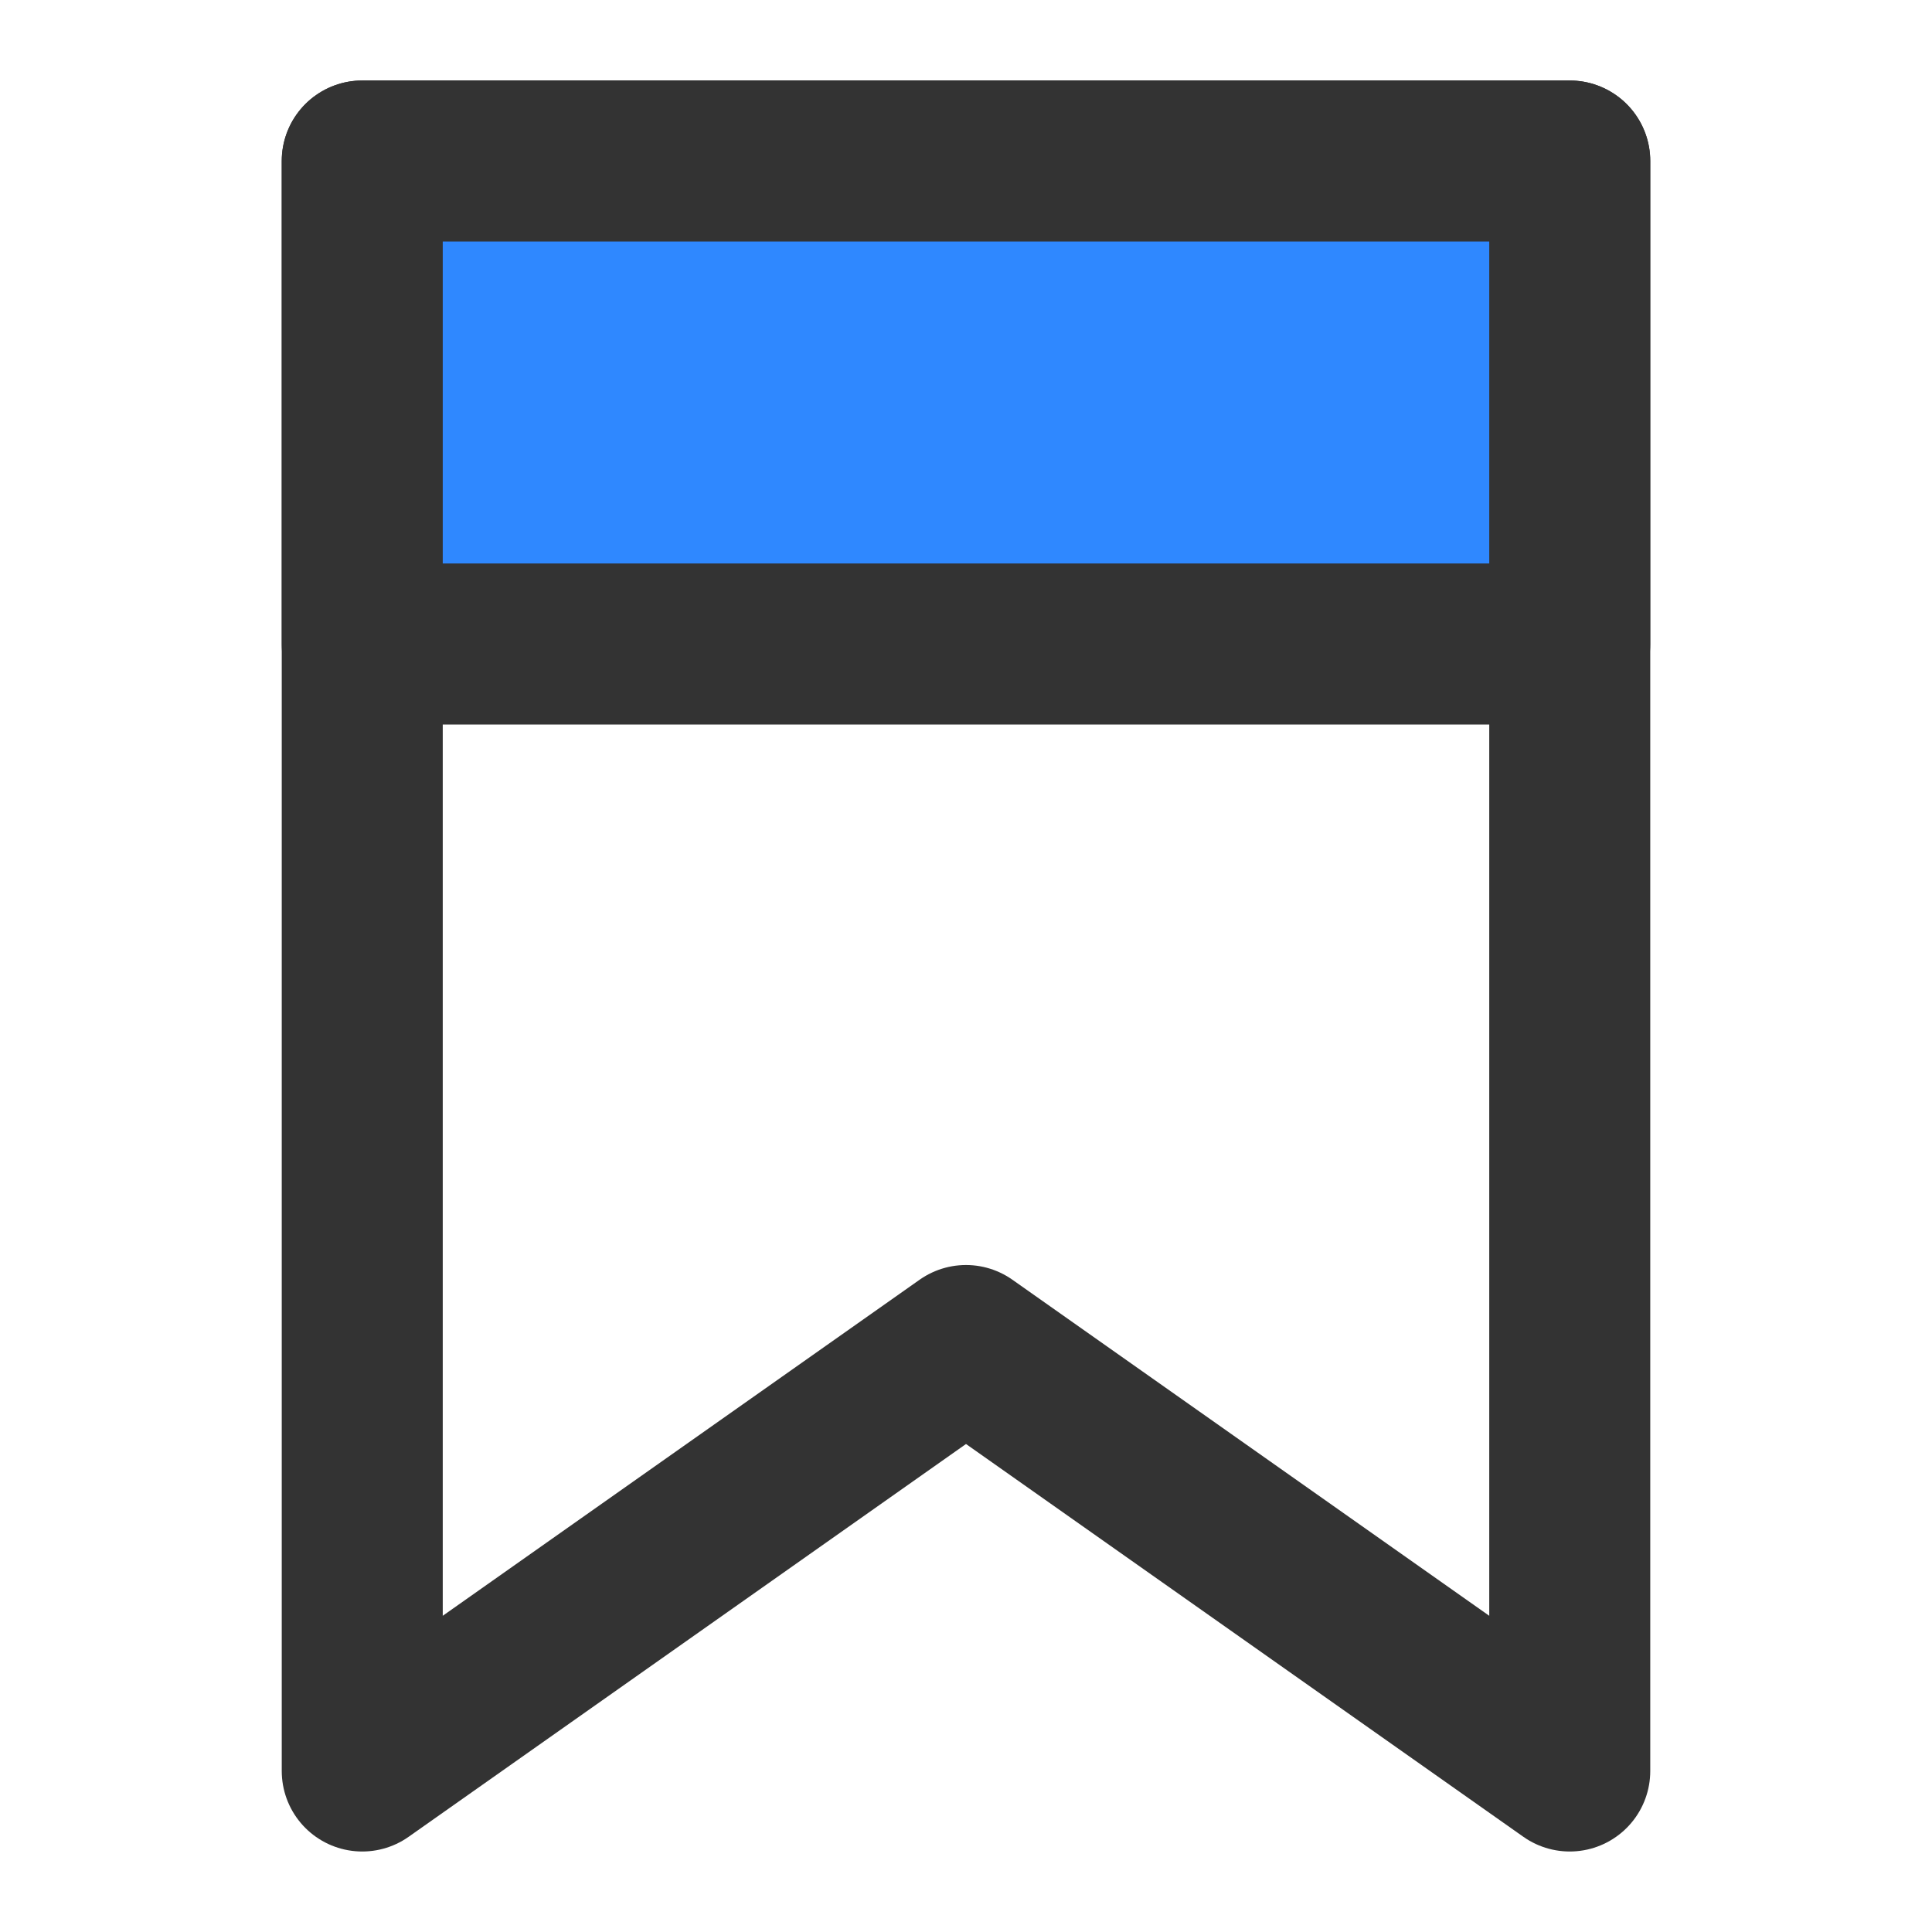
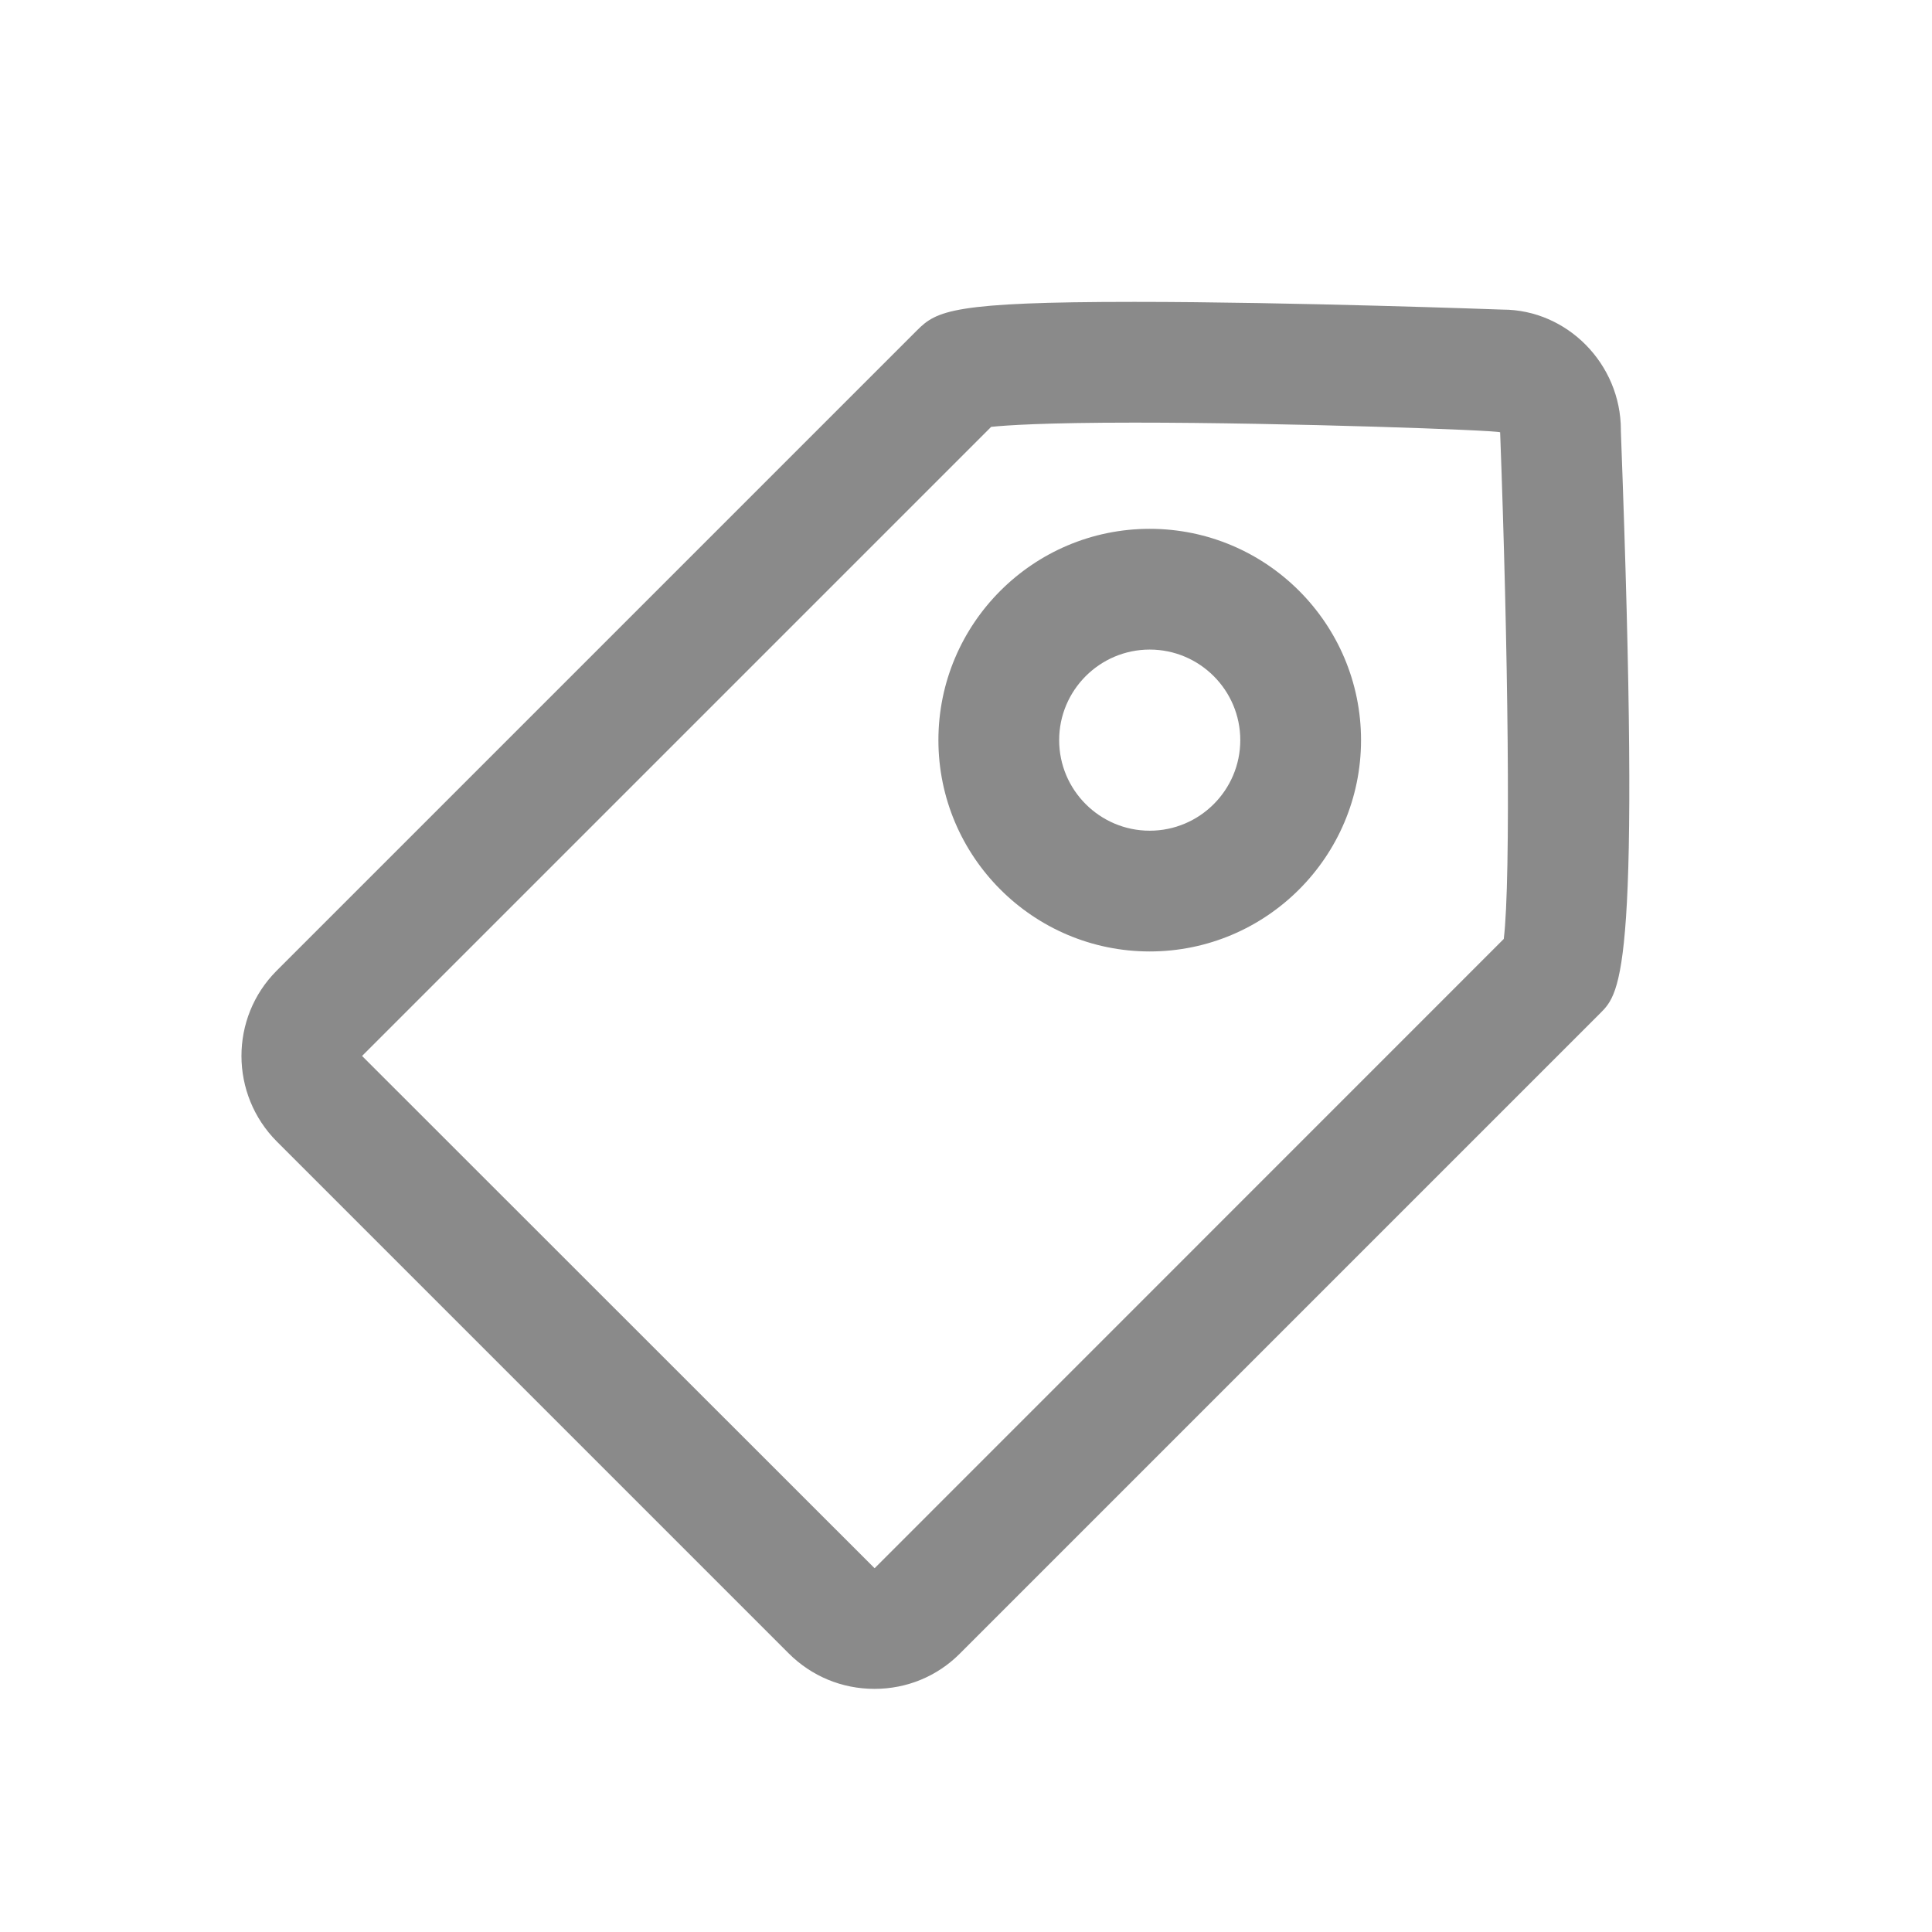
- <svg xmlns="http://www.w3.org/2000/svg" width="24" height="24" viewBox="0 0 48 48" fill="none">
-   <path d="M9 4H39V44L24 33.429L9 44V4Z" stroke="#333" stroke-width="4" stroke-linecap="round" stroke-linejoin="round" />
-   <rect x="9" y="4" width="30" height="12" fill="#2F88FF" stroke="#333" stroke-width="4" stroke-linecap="round" stroke-linejoin="round" />
+ <svg xmlns="http://www.w3.org/2000/svg" class="icon" width="200px" height="200.00px" viewBox="0 0 1024 1024" version="1.1">
+   <path fill="#8a8a8a" d="M796.992 497.696l-333.376 333.44h-0.128L191.904 559.68l333.44-333.44C533.472 225.408 553.6 224 601.28 224c82.24 0 191.68 4 193.824 5.12 4.16 111.296 5.824 236.896 1.92 268.576m62.08-269.76c0-35.2-28.64-63.84-62.656-63.84h-0.064C795.296 164.064 684.704 160 601.28 160c-96.16 0-104.8 4.64-115.2 15.04L146.656 514.464c-24.96 24.96-24.896 65.6 0.16 90.656l271.232 271.232c12.16 12.128 28.256 18.784 45.44 18.784 17.152 0 33.184-6.624 45.184-18.624l339.424-339.424c11.2-11.2 21.76-21.76 10.976-309.152M609.376 440.288c-26.464 0-48-21.536-48-48s21.536-48 48-48 48 21.536 48 48-21.536 48-48 48m0-160c-61.76 0-112 50.24-112 112s50.24 112 112 112 112-50.24 112-112-50.24-112-112-112" />
</svg>
